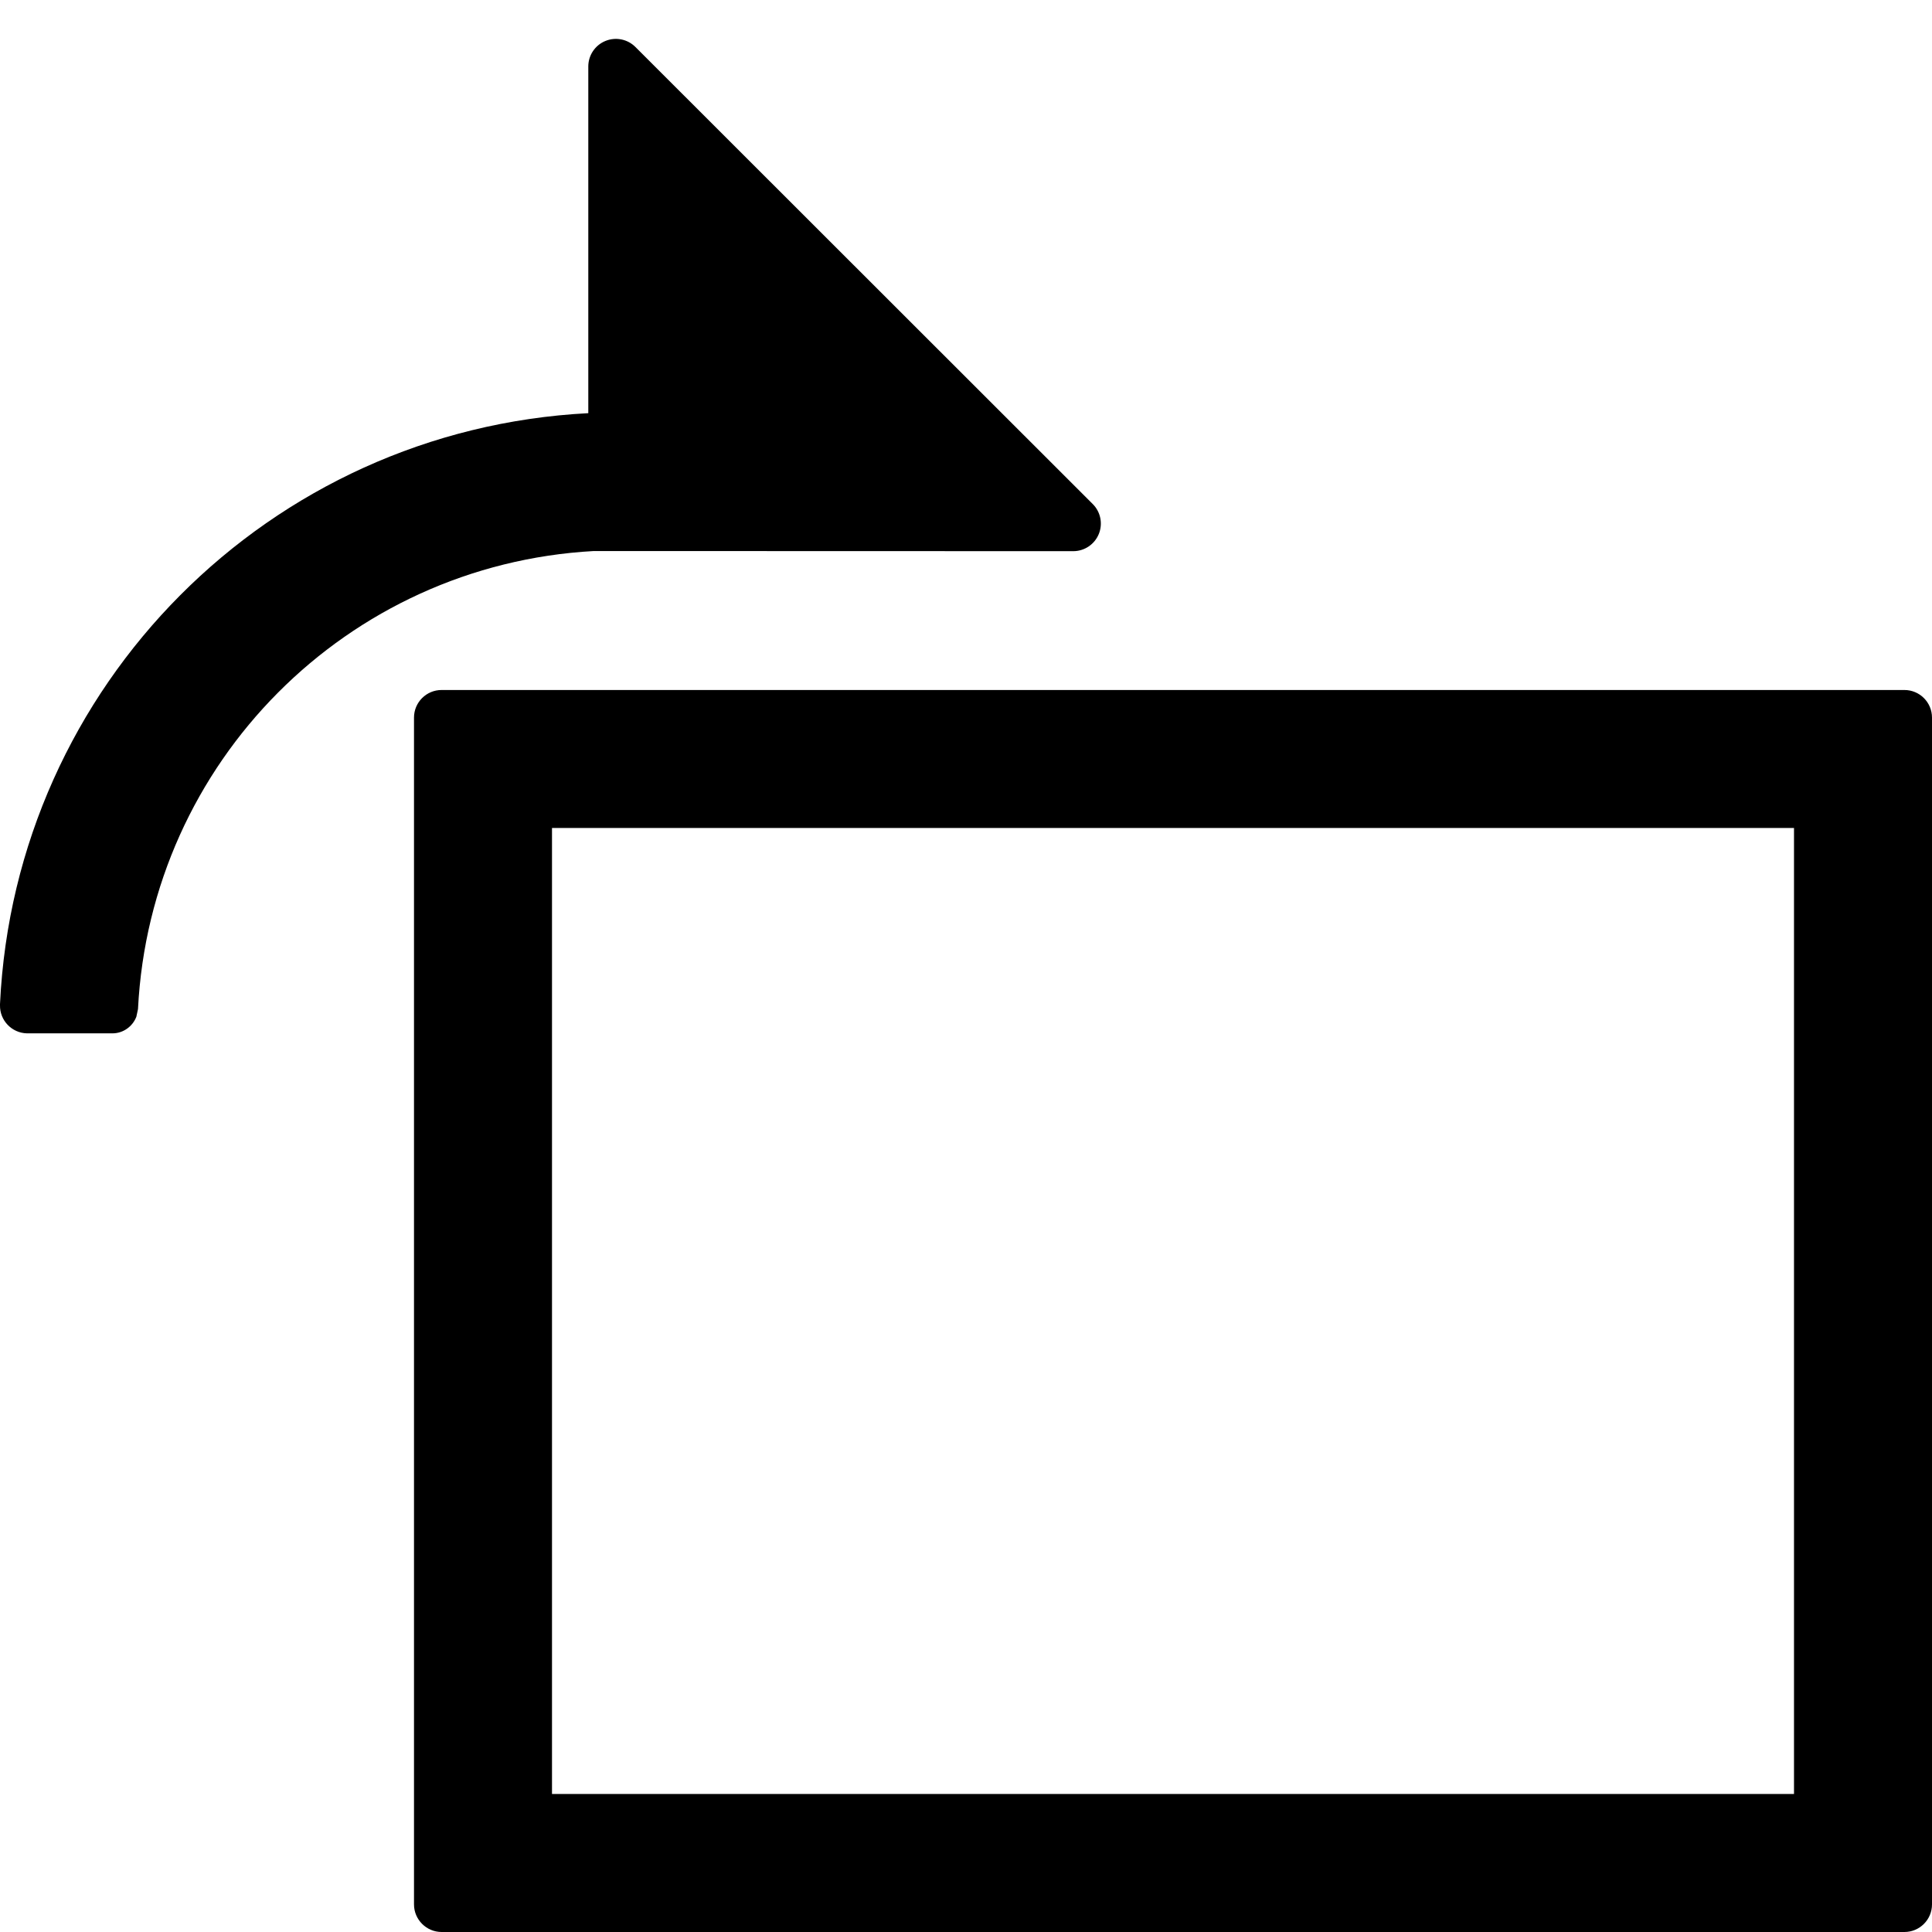
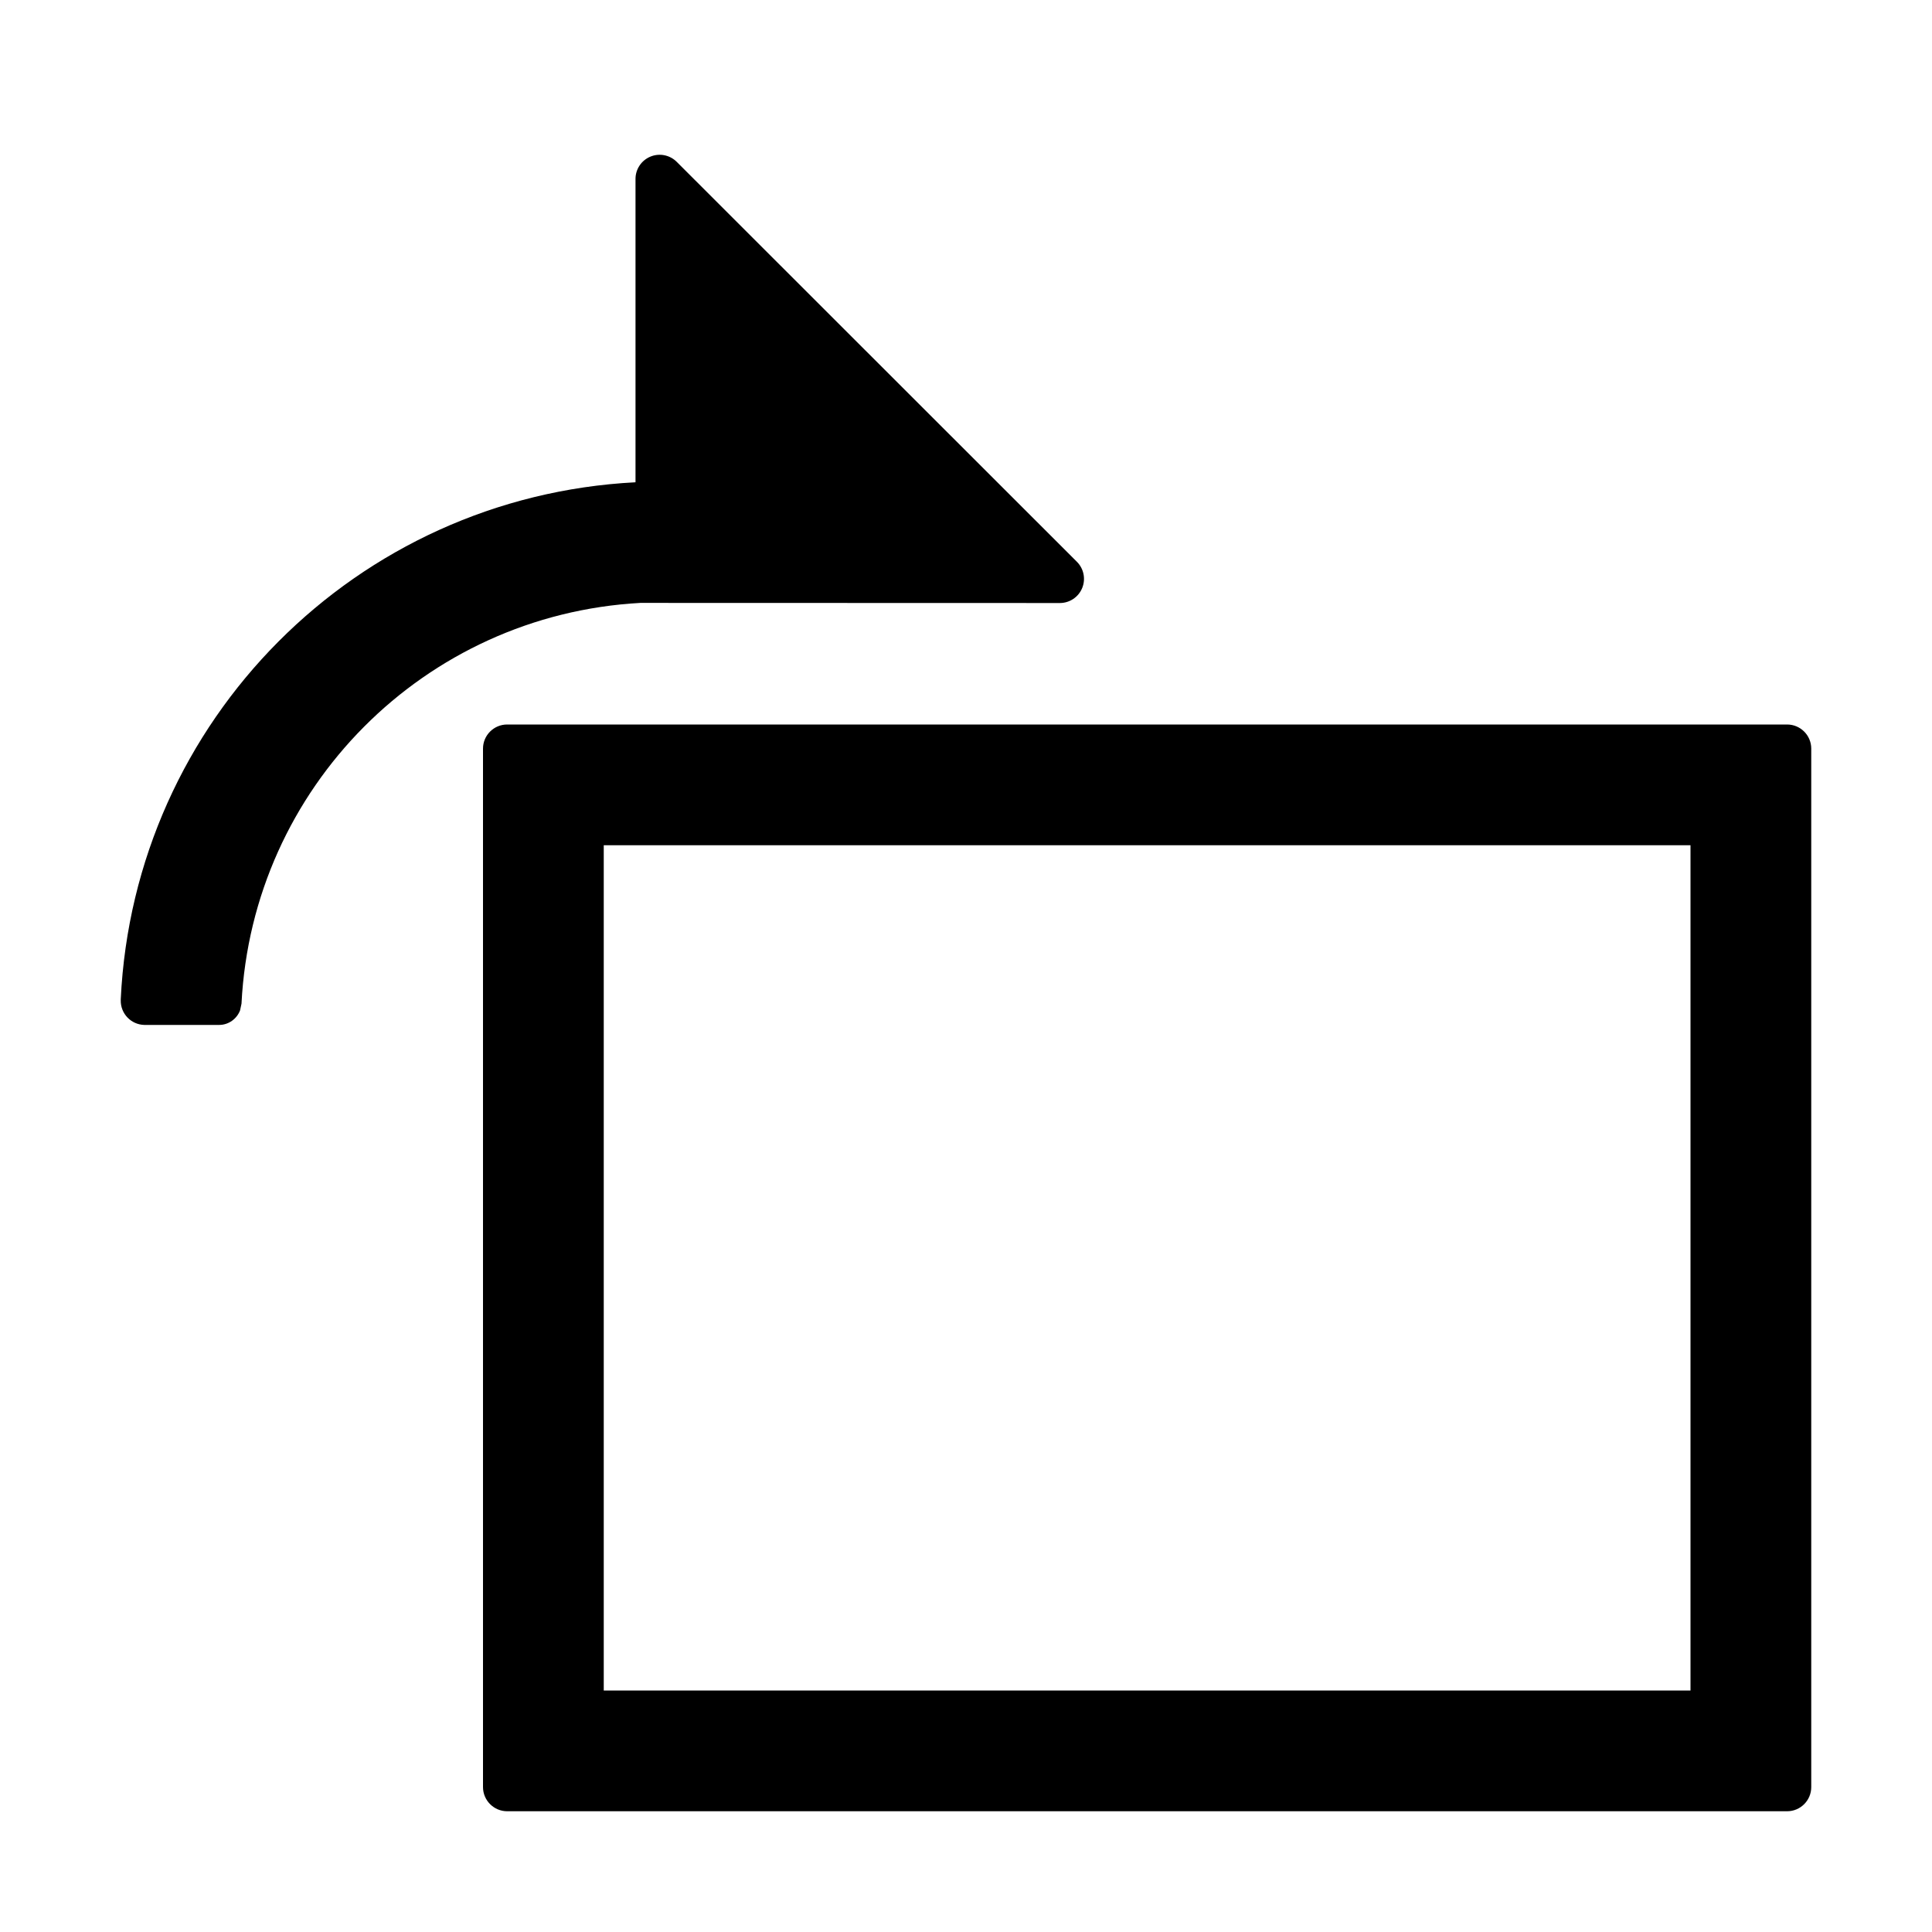
- <svg viewBox="64 64 896 896" focusable="false">
+ <svg viewBox="0 0 1024 1024" focusable="false">
  <path d="M256 396.8v550.4c0 7.04 5.76 12.8 12.8 12.8h678.4a12.8 12.8 0 0 0 12.8-12.8V396.8a12.8 12.8 0 0 0-12.8-12.8H268.8a12.8 12.8 0 0 0-12.8 12.8zm64 51.2h576v448H320V448zm241.792-128.384a12.8 12.8 0 0 0 8.96-21.888L358.72 85.824a12.8 12.8 0 0 0-21.888 9.024v160.768A288 288 0 0 0 64 529.664v.512a12.8 12.8 0 0 0 12.48 13.056h39.68c4.992 0 9.344-3.2 11.072-7.68l.768-3.584a224 224 0 0 1 211.392-212.416z" />
</svg>
